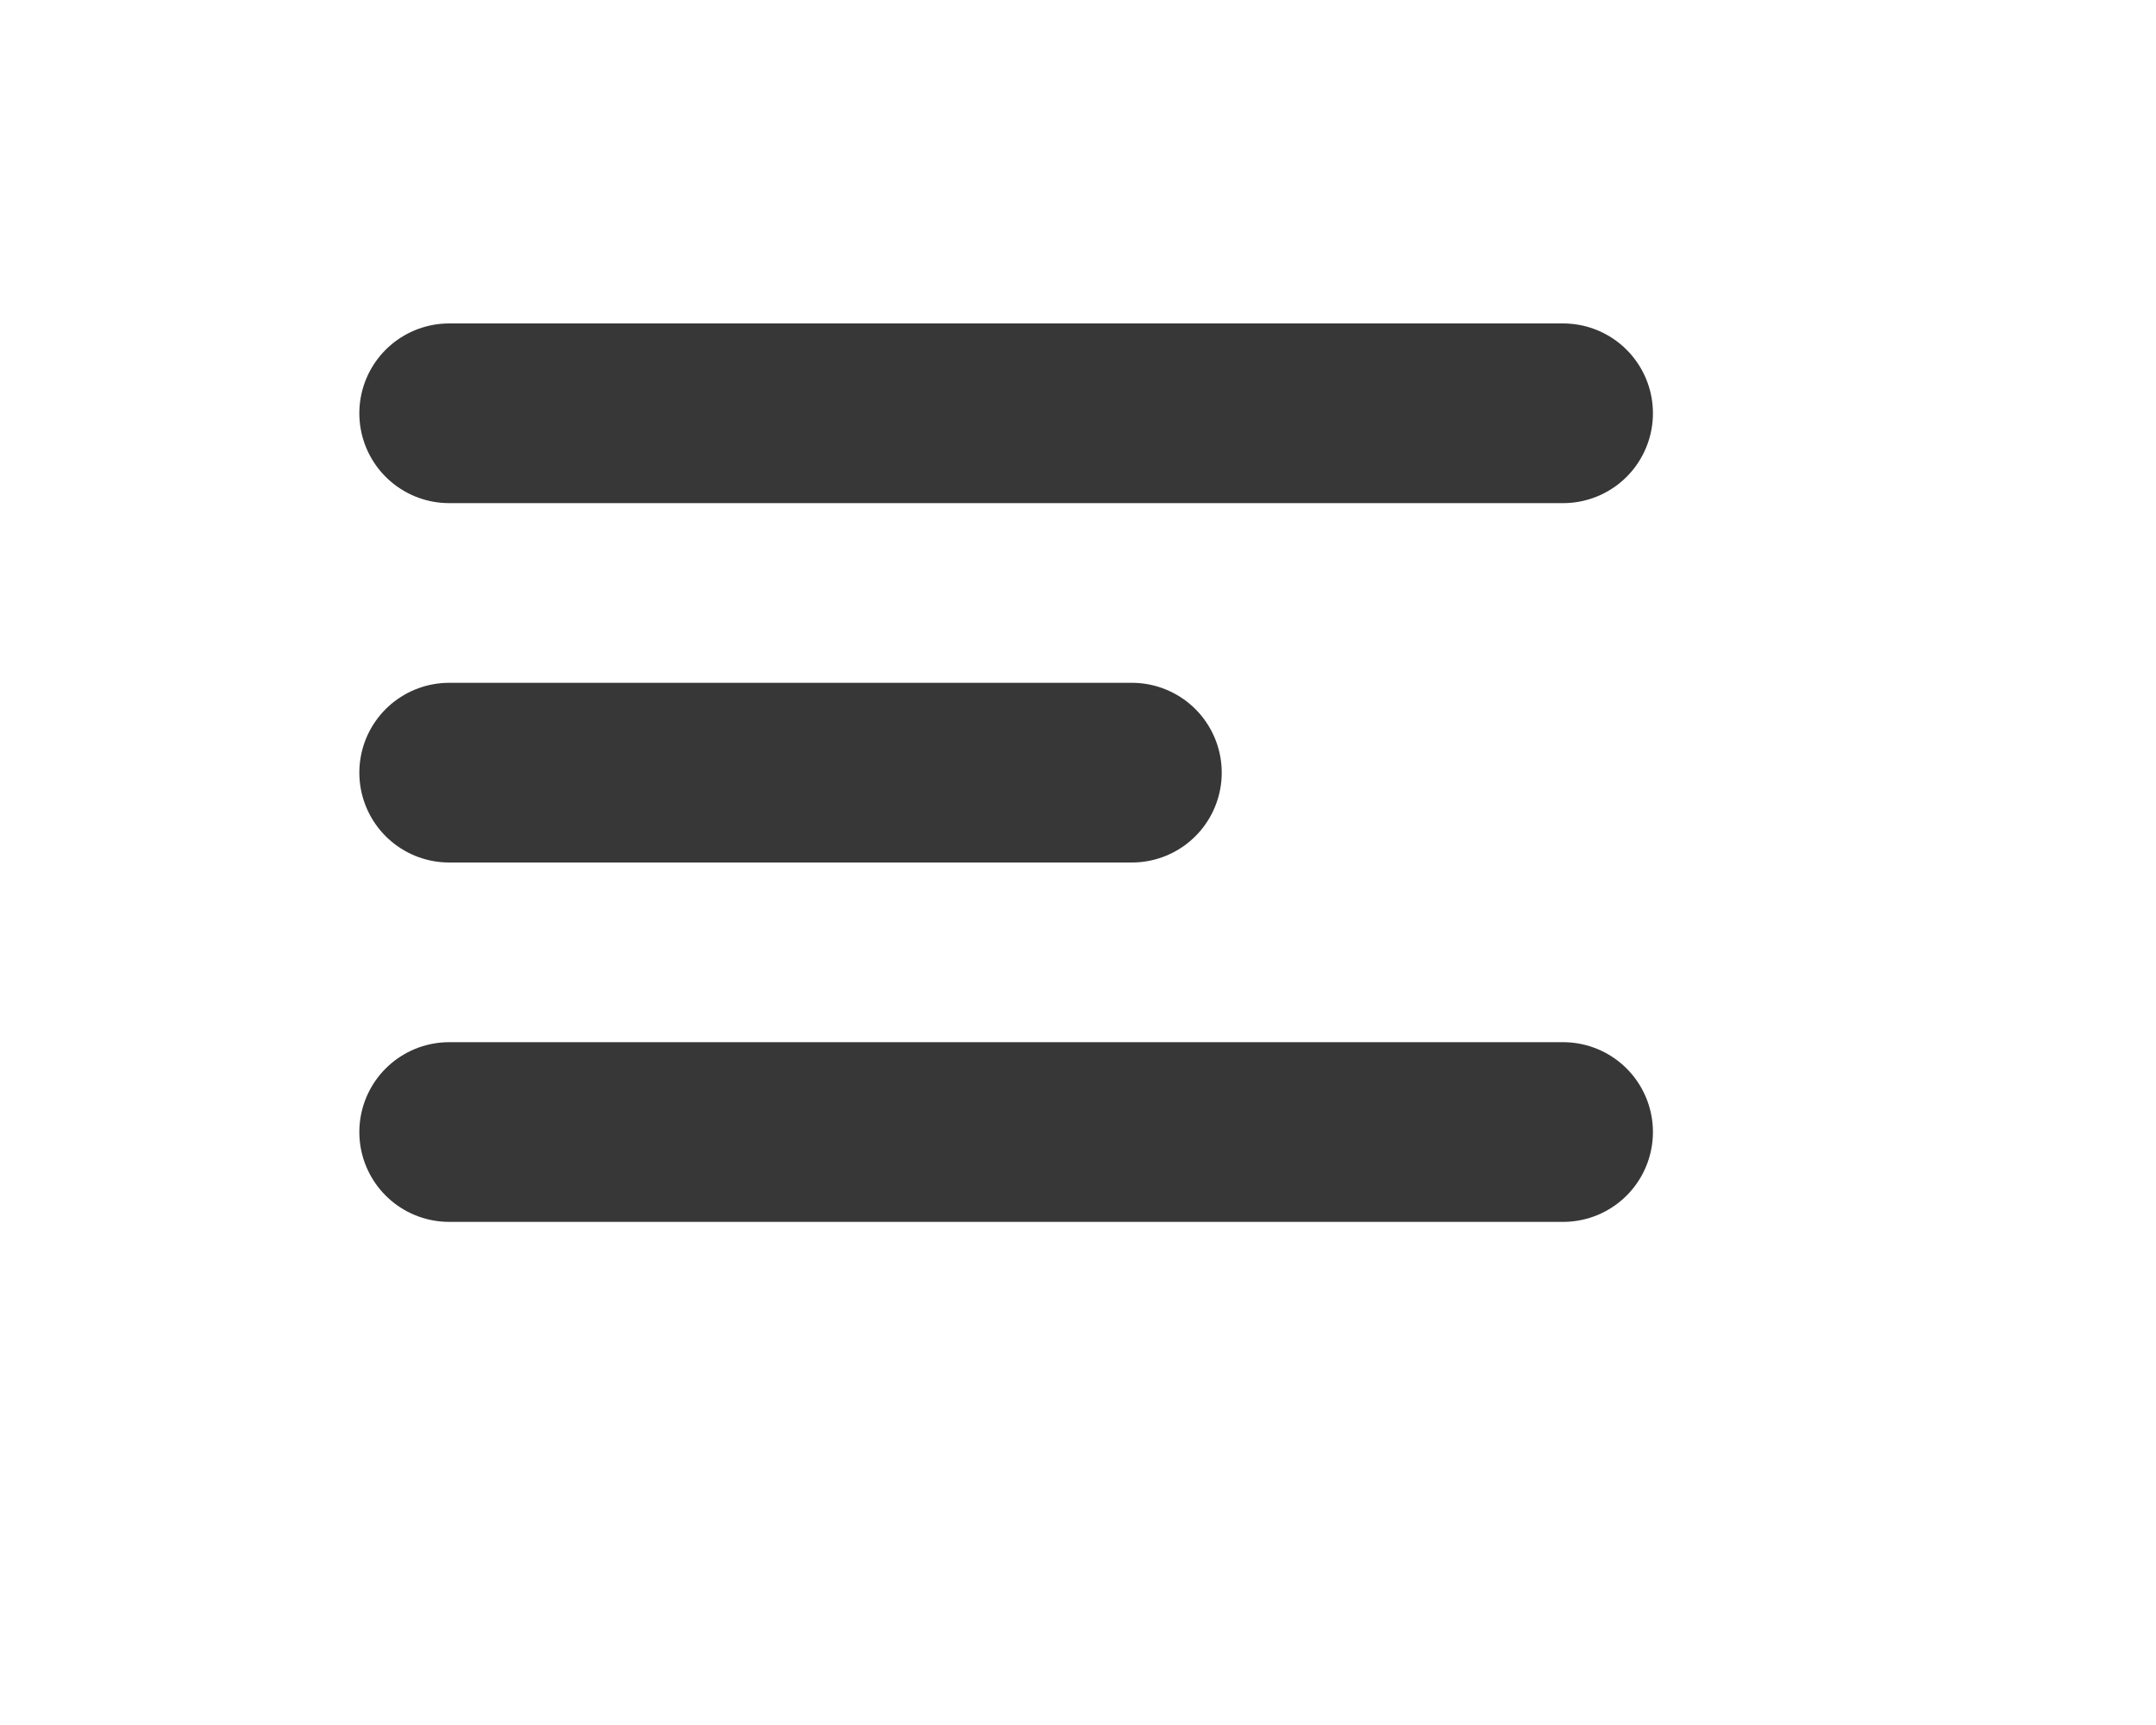
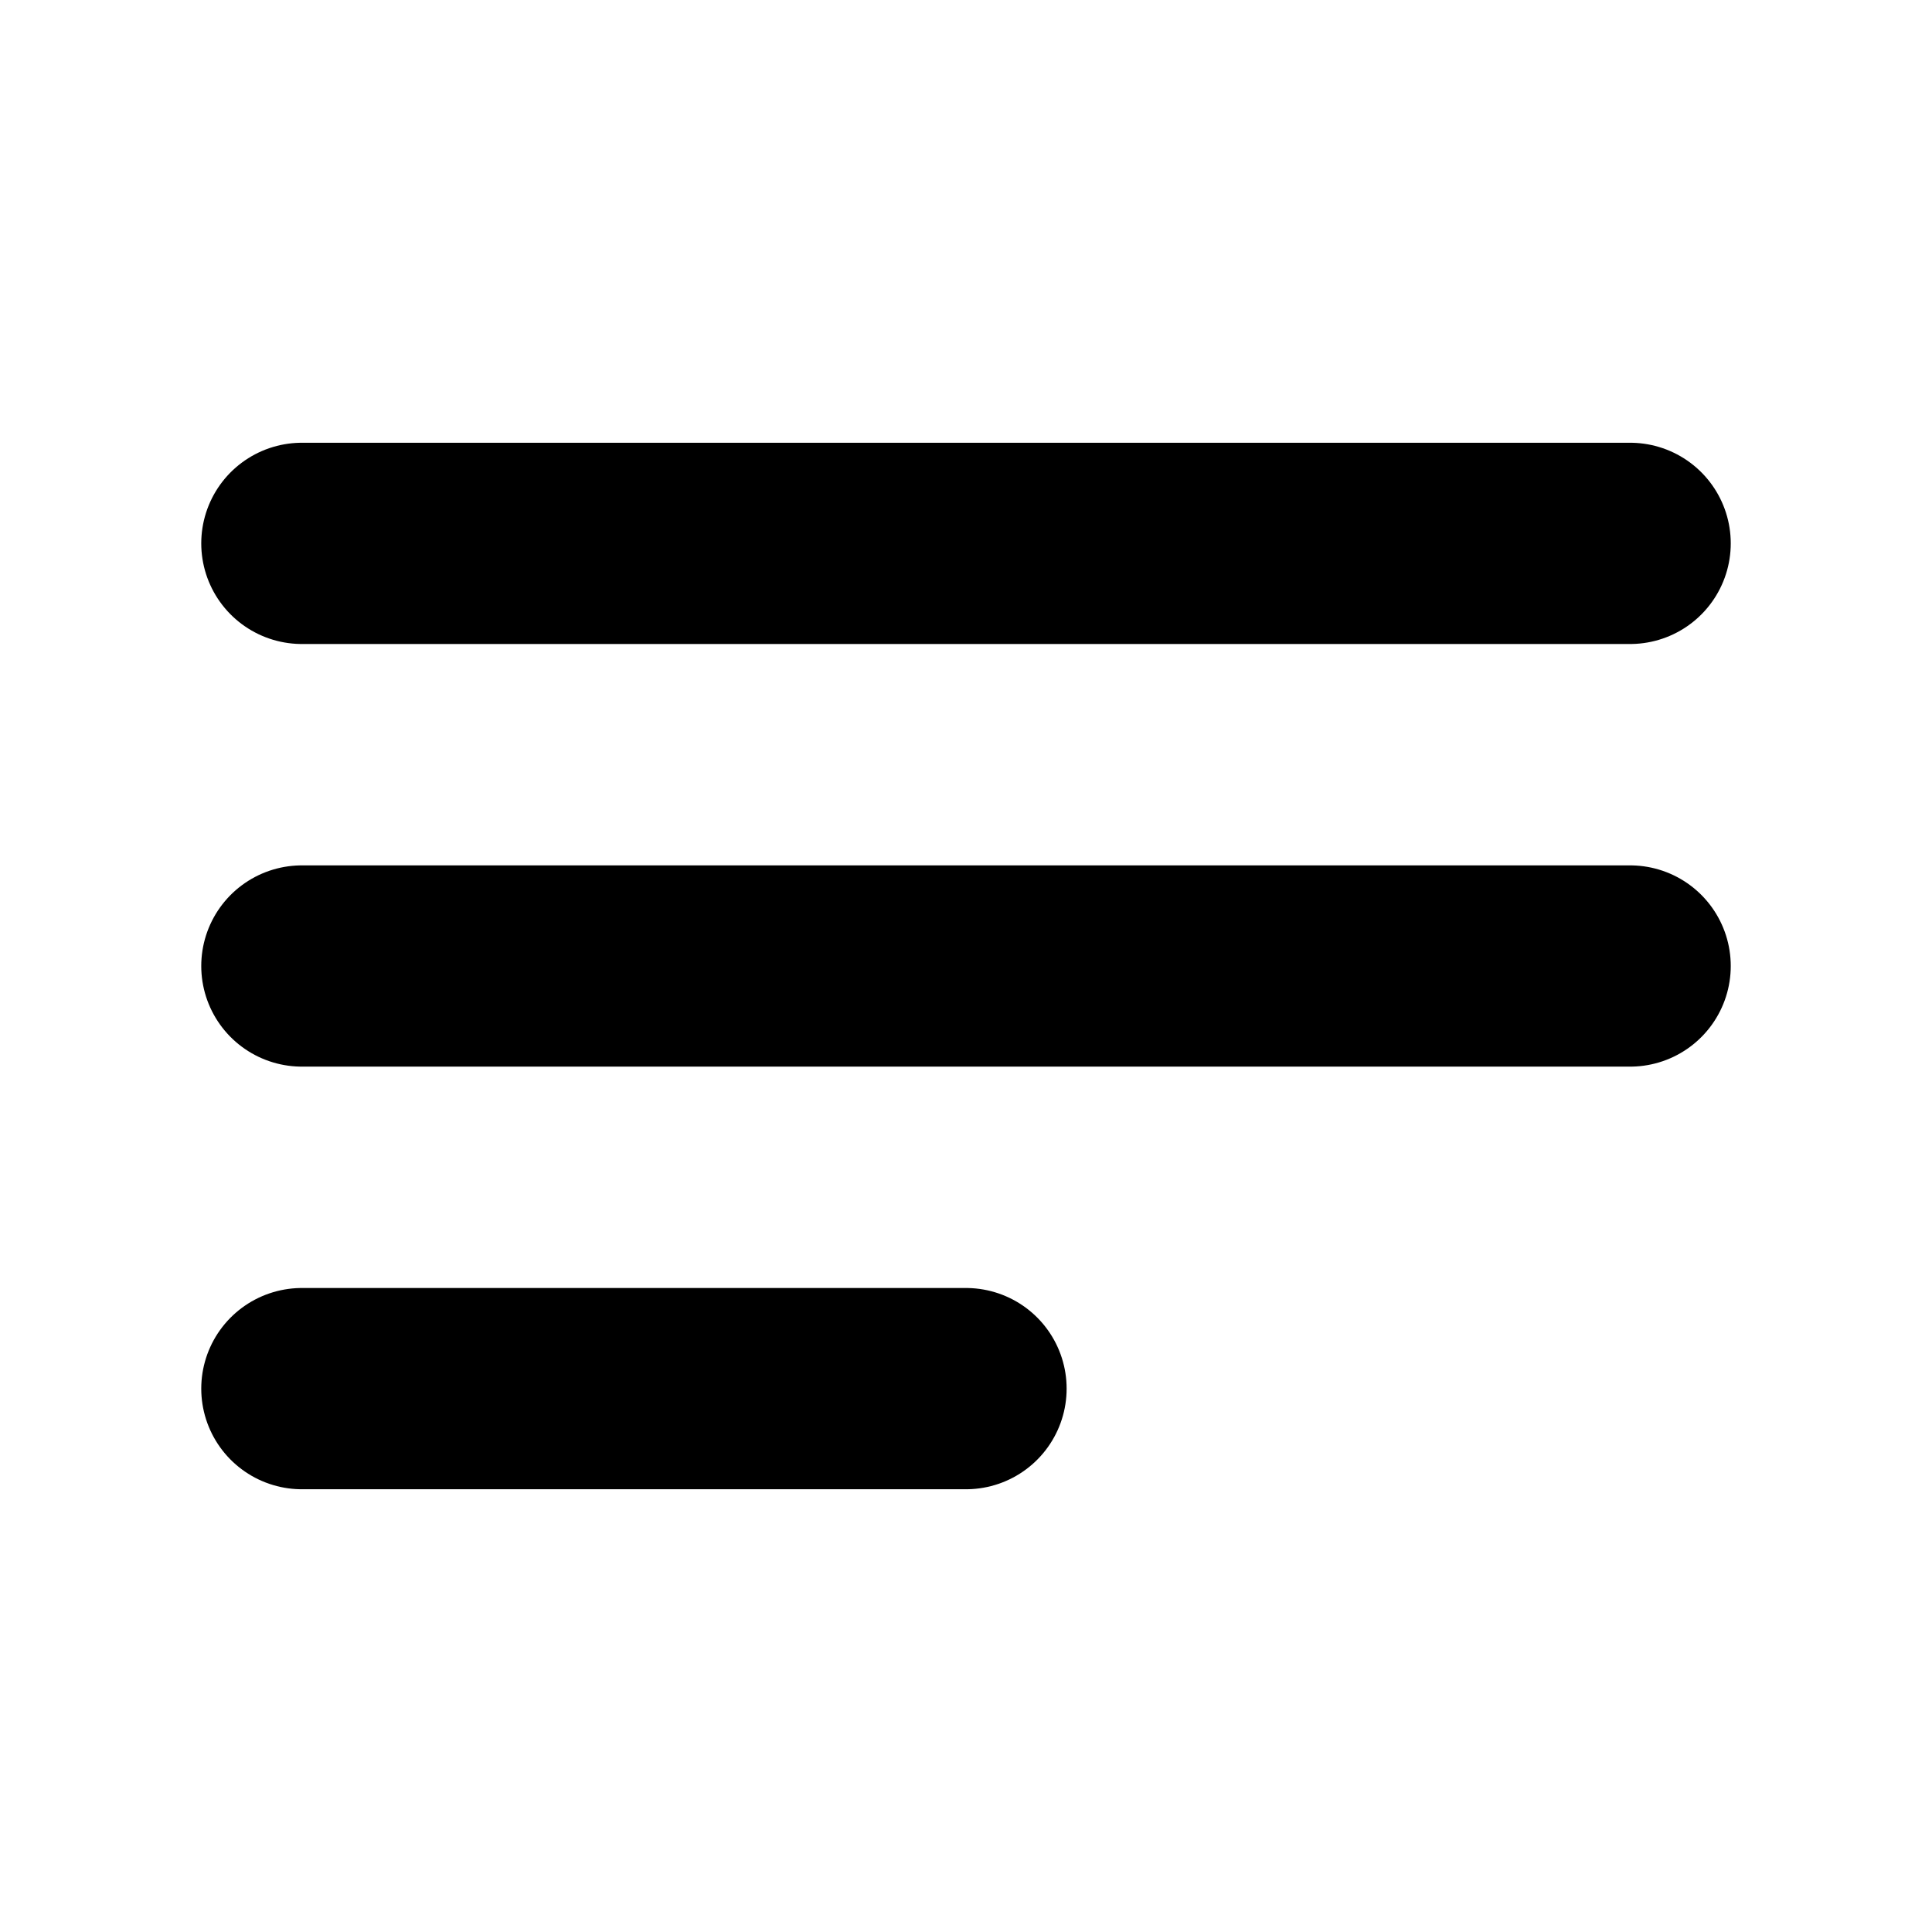
- <svg xmlns="http://www.w3.org/2000/svg" width="30" height="24" viewBox="0 0 30 24" fill="none">
-   <line x1="1.25" y1="-1.25" x2="16.75" y2="-1.25" transform="matrix(-1 0 0 1 23 7)" stroke="#373737" stroke-width="2.5" stroke-linecap="round" />
-   <line x1="1.25" y1="-1.25" x2="16.75" y2="-1.25" transform="matrix(-1 0 0 1 23 17)" stroke="#373737" stroke-width="2.5" stroke-linecap="round" />
-   <line x1="1.25" y1="-1.25" x2="10.75" y2="-1.25" transform="matrix(-1 8.74228e-08 8.74228e-08 1 17 12)" stroke="#373737" stroke-width="2.5" stroke-linecap="round" />
+ <svg xmlns="http://www.w3.org/2000/svg" fill="none" viewBox="0 0 24 24" stroke-width="2.5" stroke="currentColor" class="size-6">
+   <path stroke-linecap="round" stroke-linejoin="round" d="M3.75 6.75h16.5M3.75 12h16.5m-16.5 5.25H12" />
</svg>
